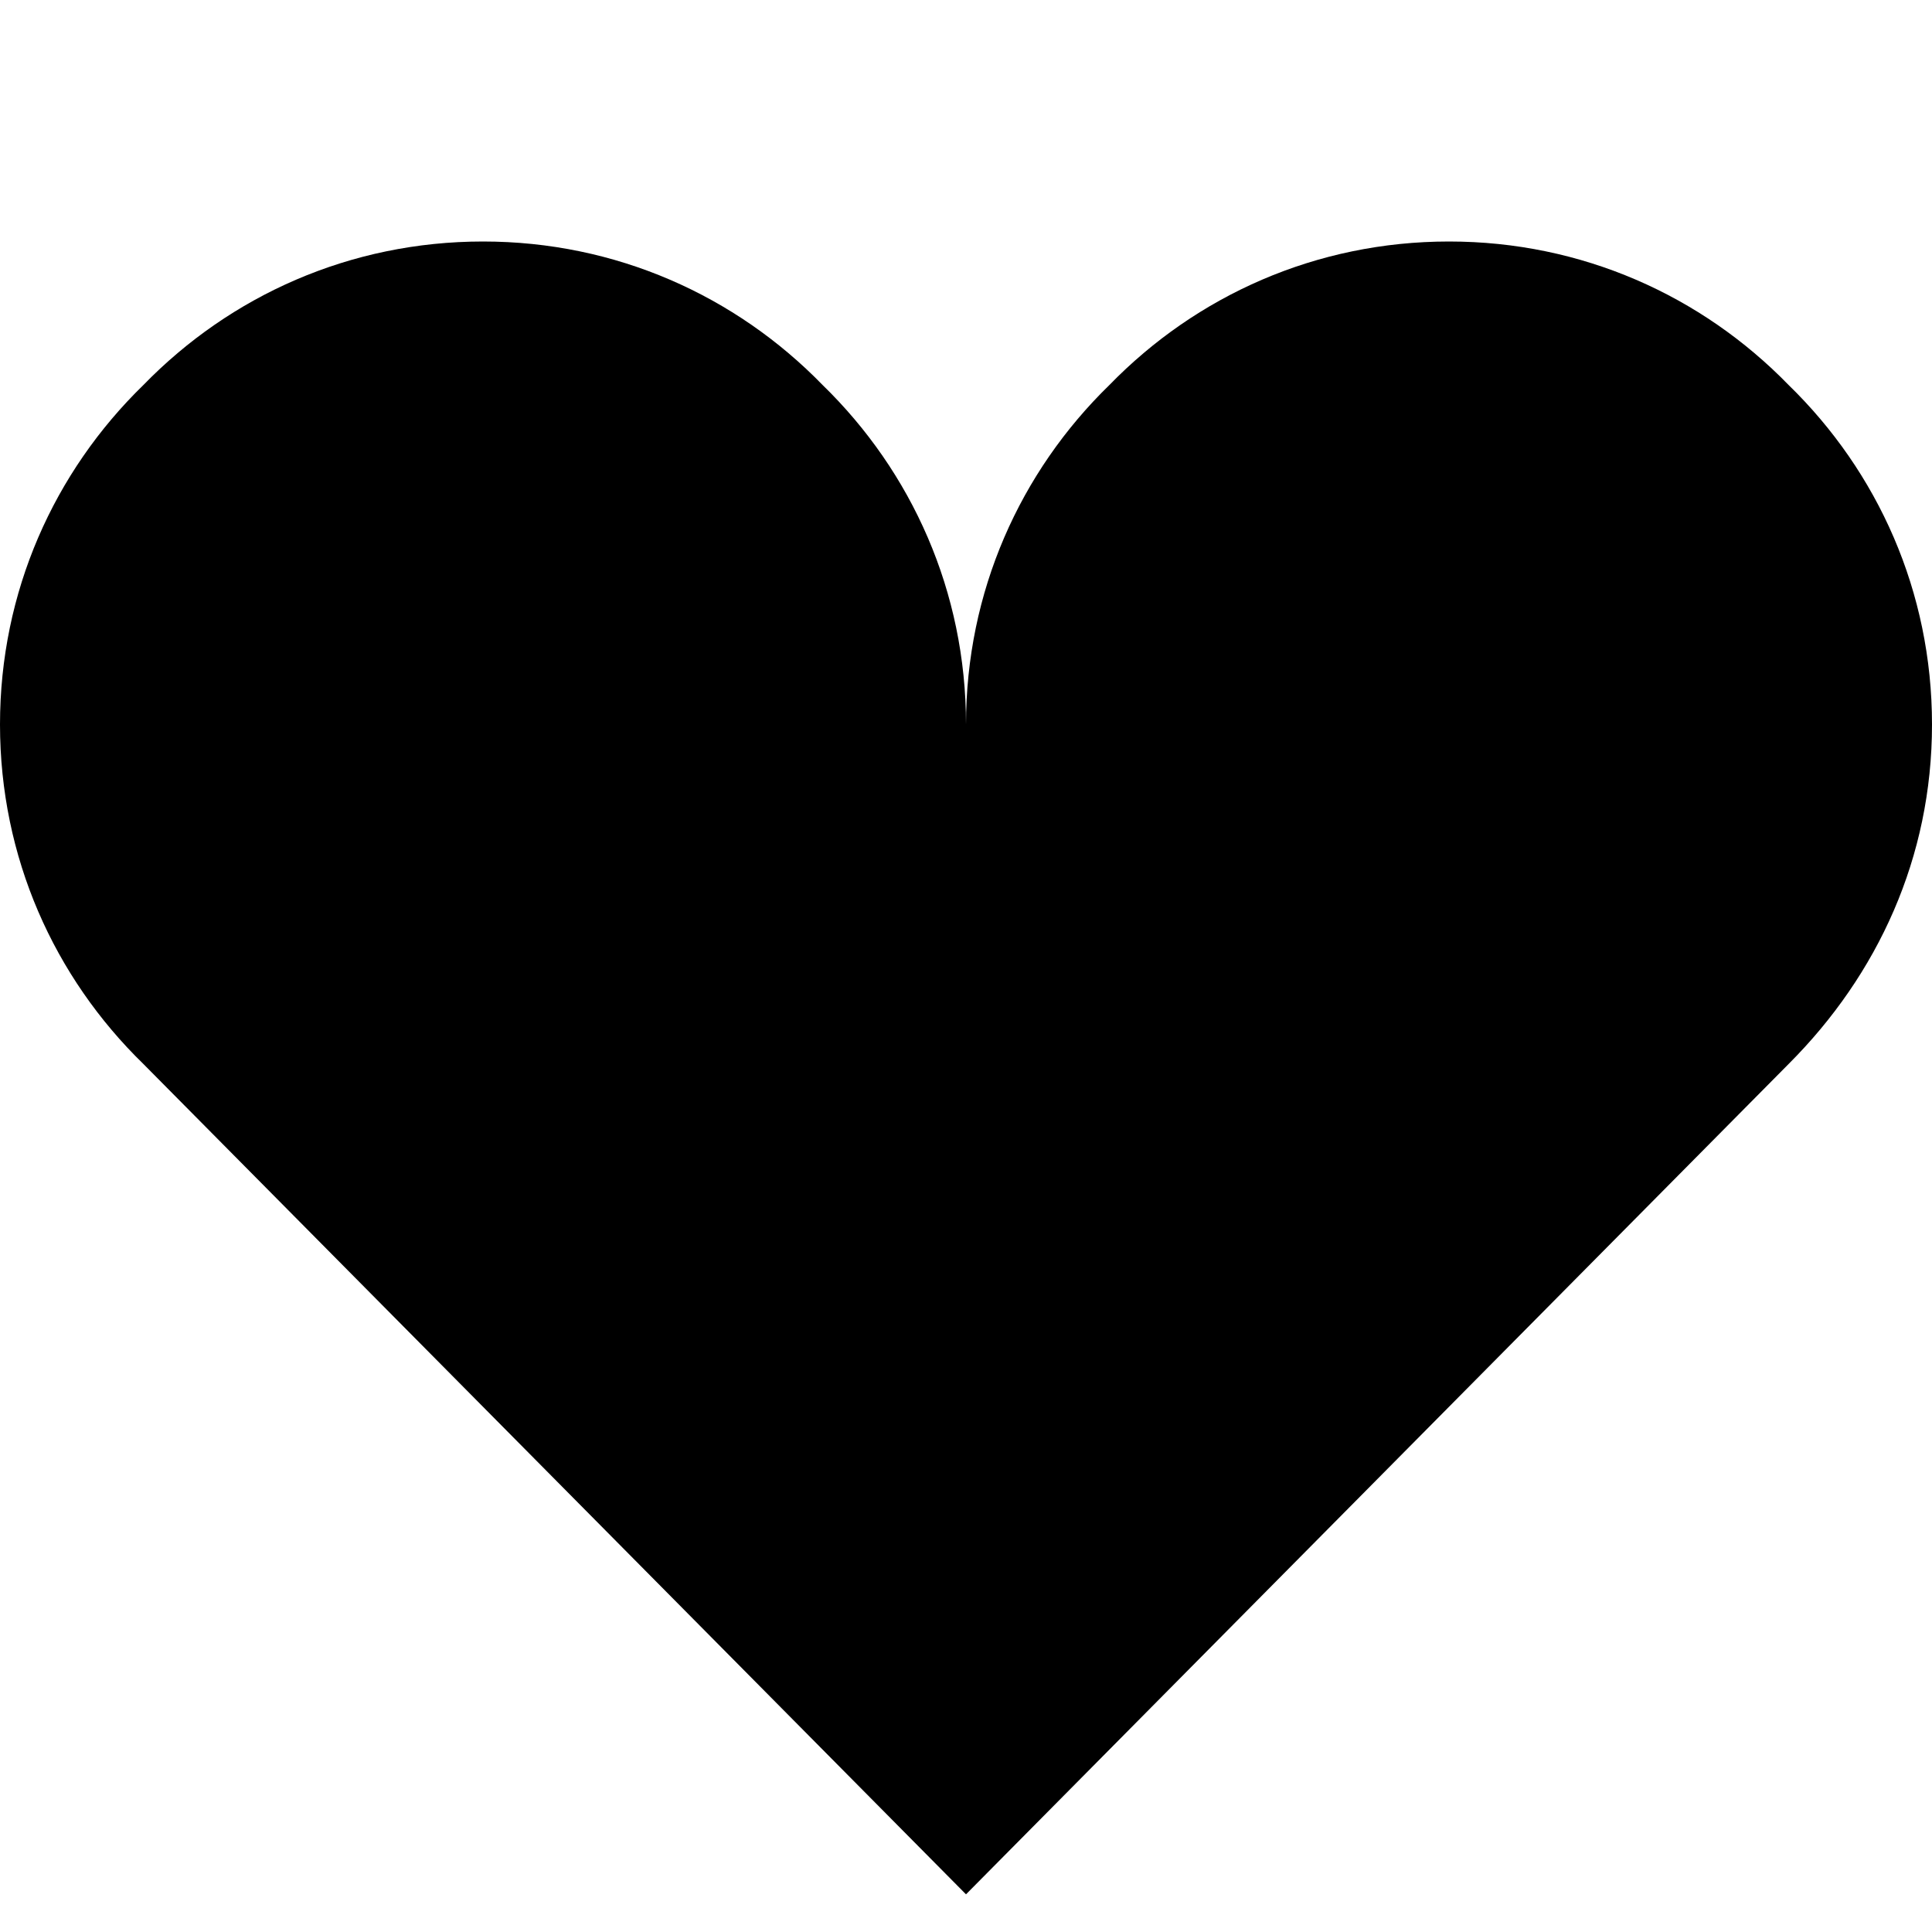
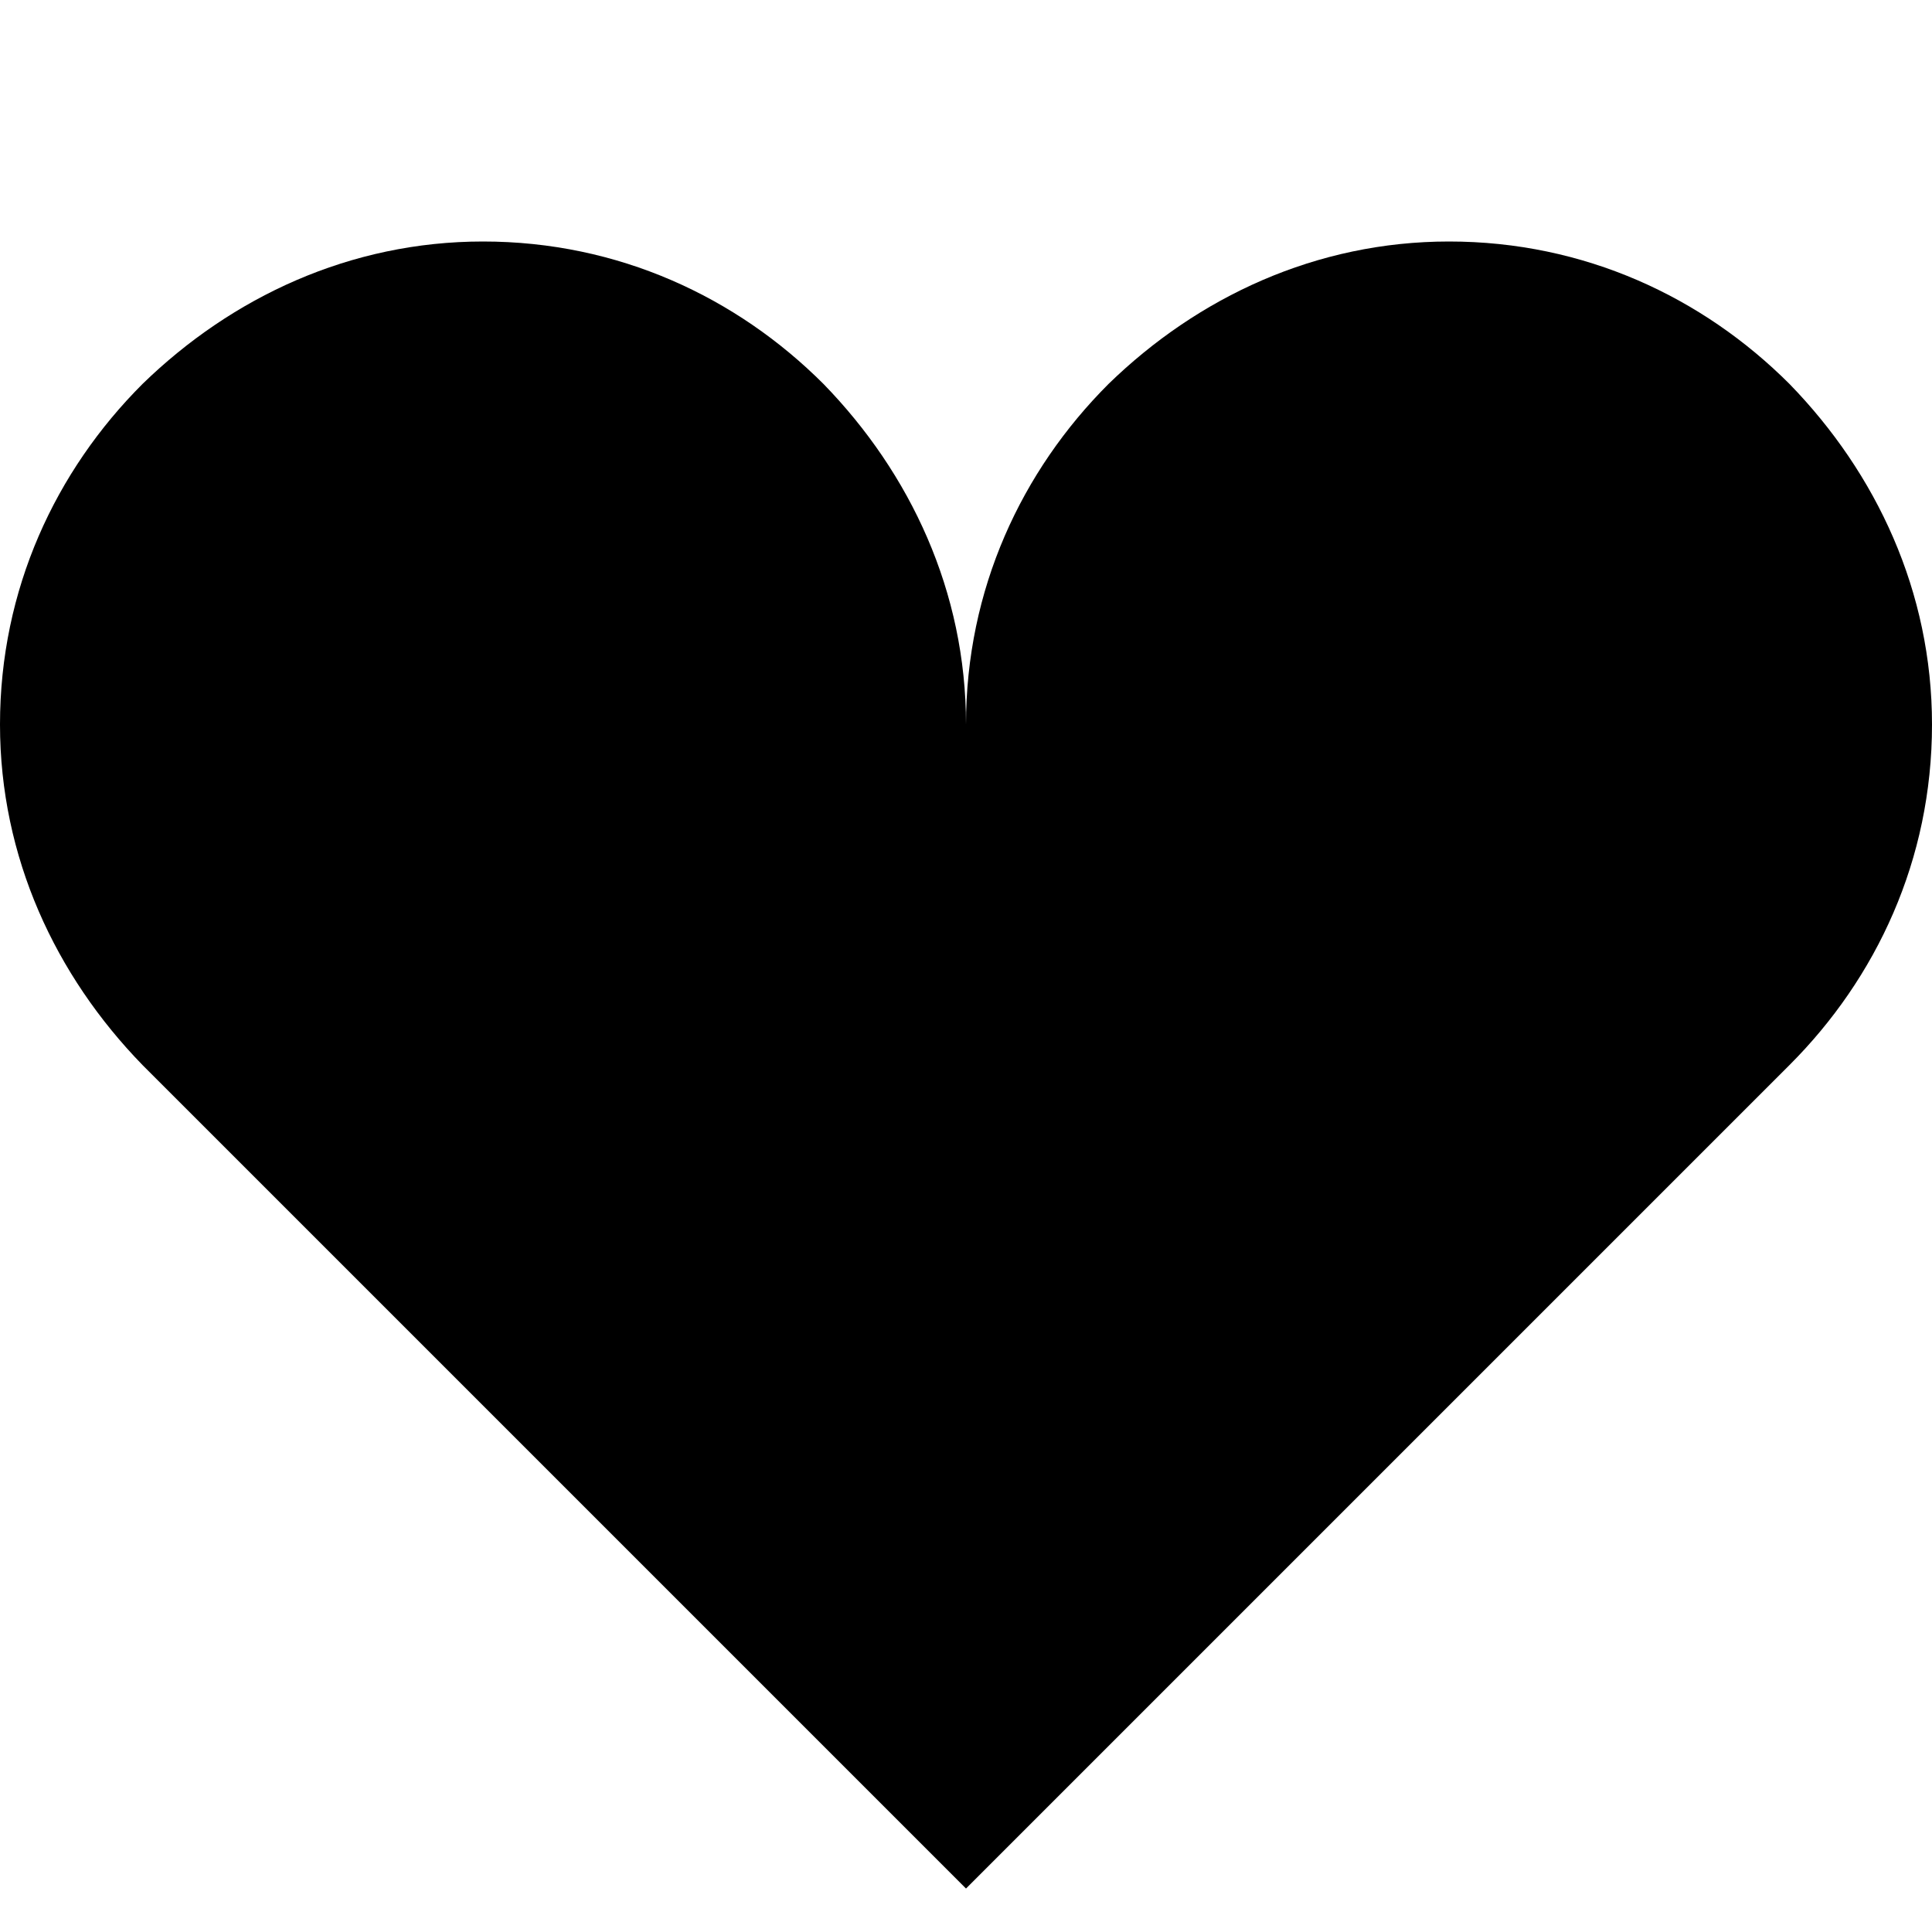
<svg xmlns="http://www.w3.org/2000/svg" width="8" height="8" viewBox="0 0 8 8">
-   <path d="M2 1c-.55 0-1.046.224-1.406.594-.37.36-.594.856-.594 1.406 0 .55.224 1.046.594 1.406l3.406 3.438 3.406-3.438c.37-.37.594-.856.594-1.406 0-.55-.224-1.046-.594-1.406-.36-.37-.856-.594-1.406-.594-.55 0-1.046.224-1.406.594-.37.36-.594.856-.594 1.406 0-.55-.224-1.046-.594-1.406-.36-.37-.856-.594-1.406-.594z" />
+   <path d="M2 0c-.55 0-1.04.23-1.41.59-.36.36-.59.85-.59 1.41 0 .55.23 1.04.59 1.41l3.41 3.41 3.41-3.41c.36-.36.59-.85.59-1.41 0-.55-.23-1.04-.59-1.41-.36-.36-.85-.59-1.41-.59-.55 0-1.04.23-1.41.59-.36.36-.59.85-.59 1.41 0-.55-.23-1.04-.59-1.41-.36-.36-.85-.59-1.41-.59z" transform="translate(0 1)" />
</svg>
